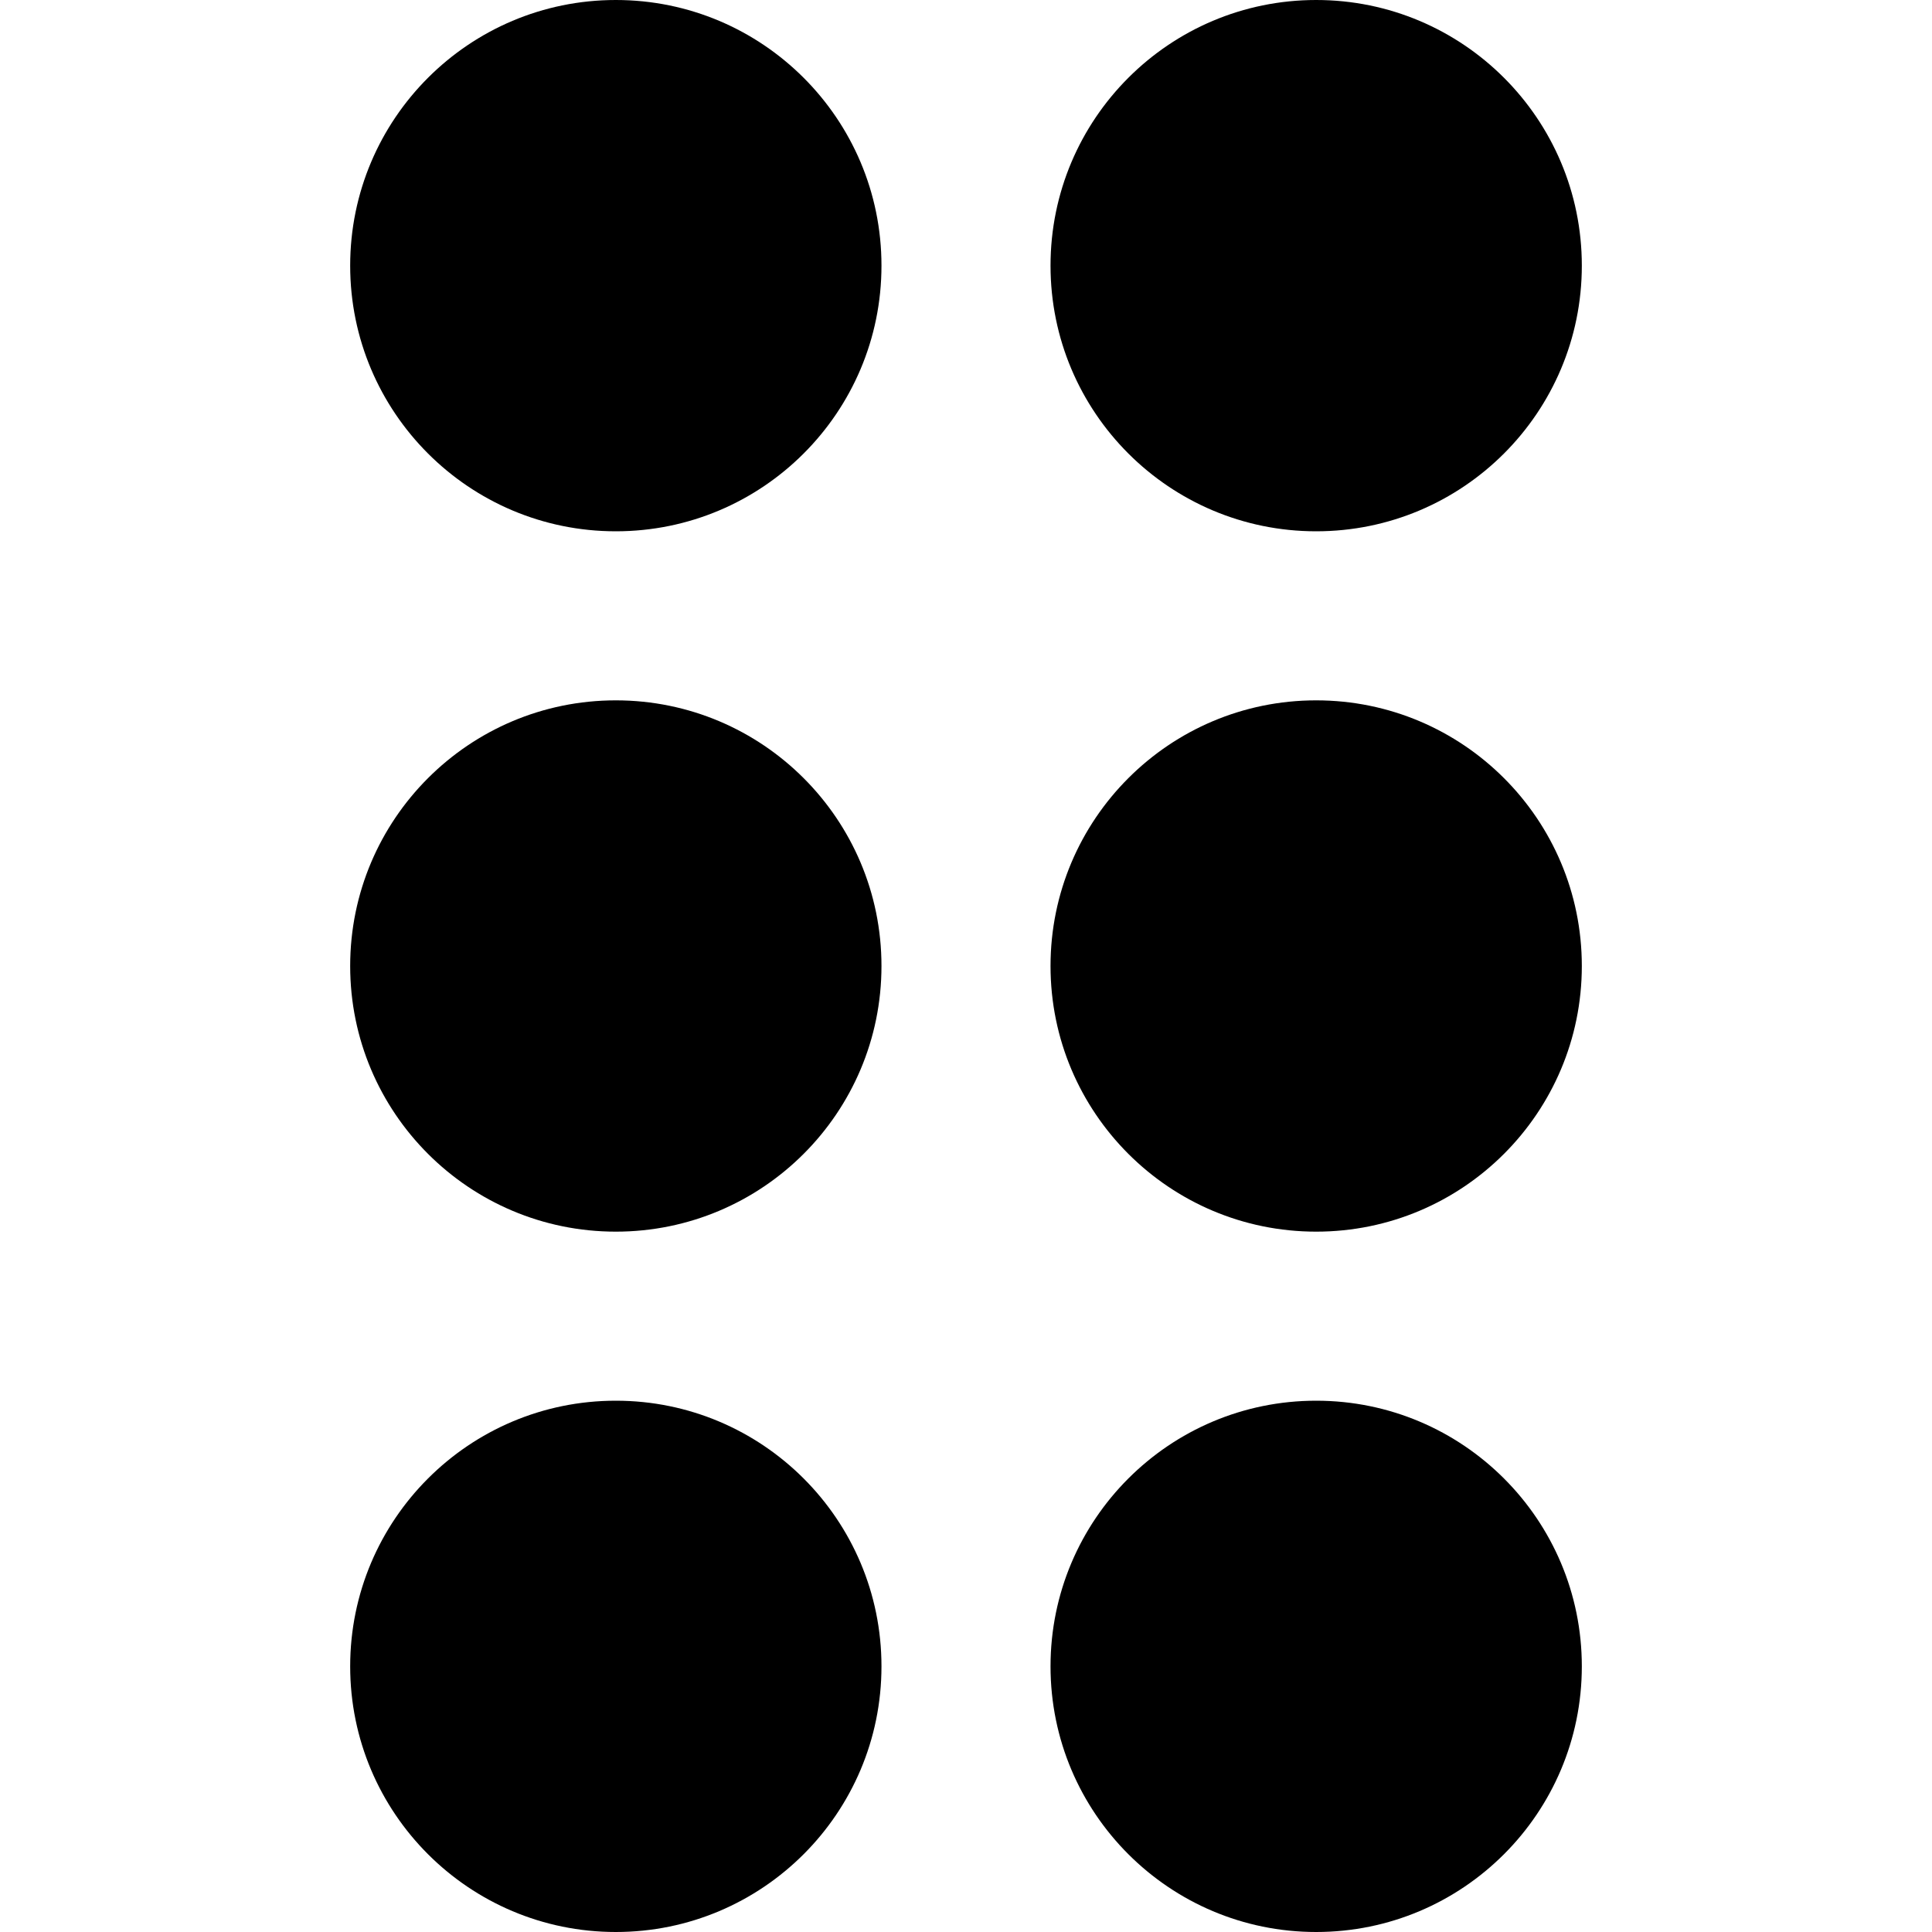
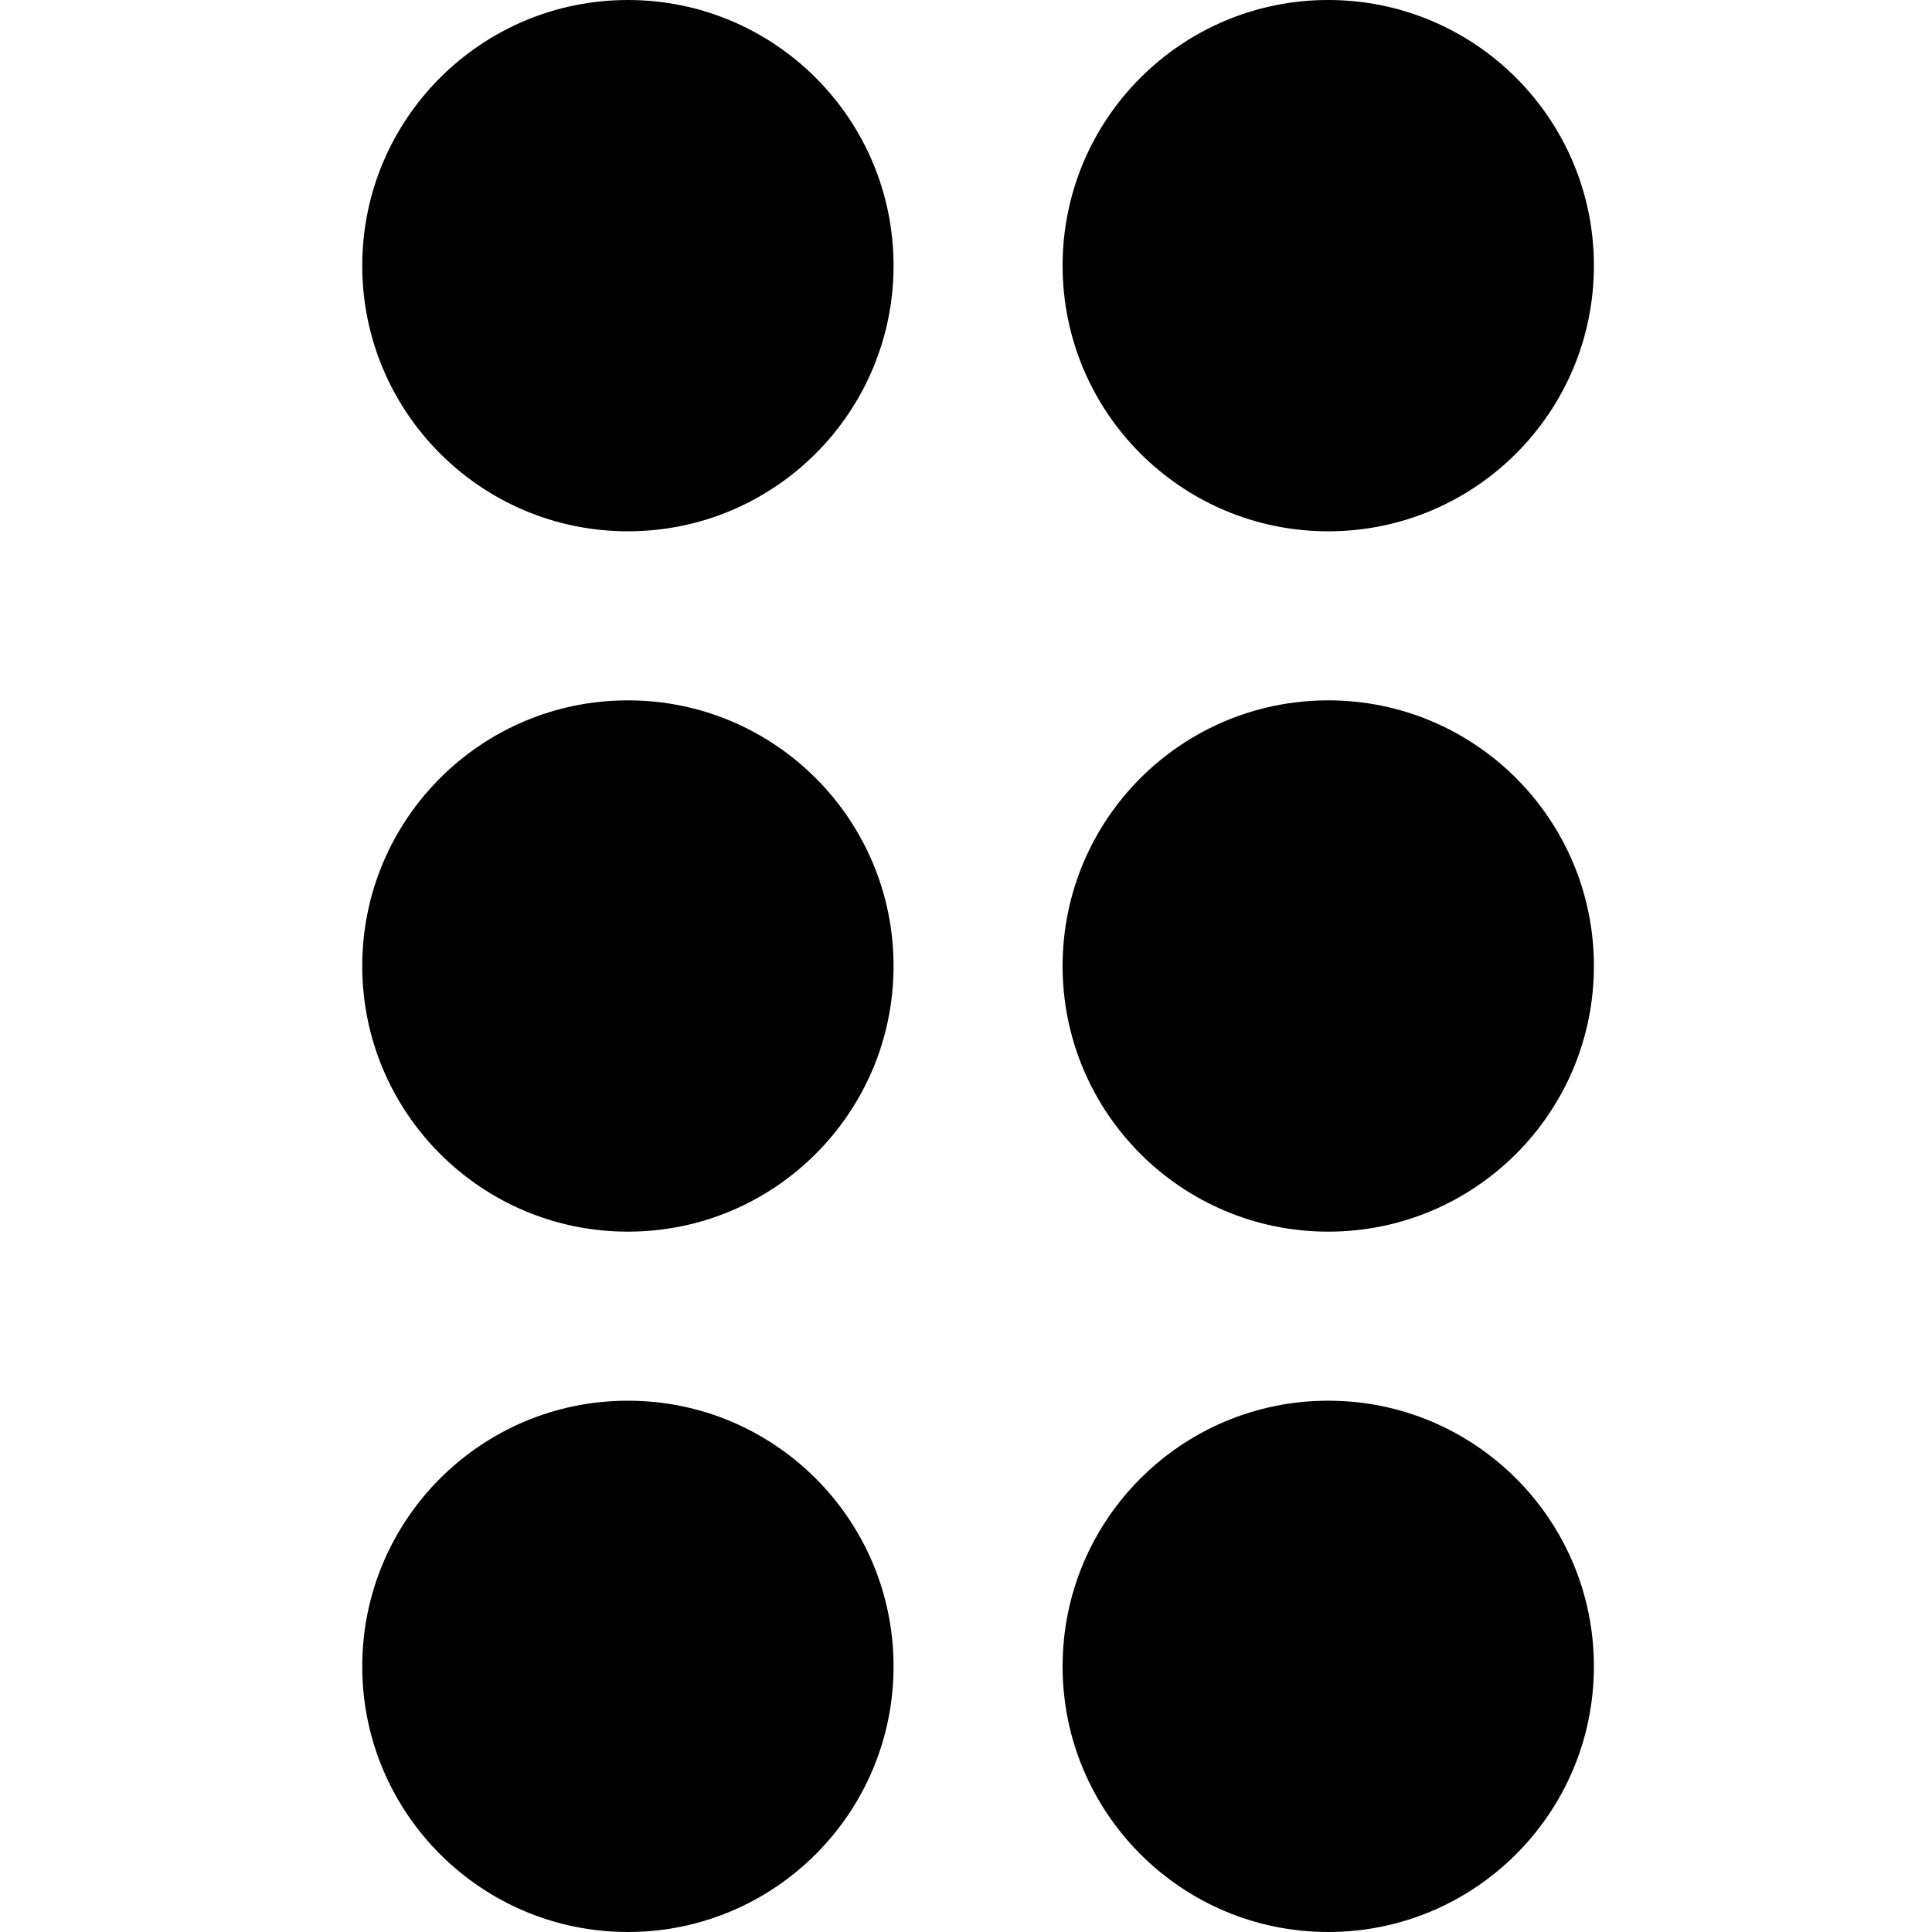
<svg xmlns="http://www.w3.org/2000/svg" id="icon-drag-vertical" viewBox="0 0 16 16">
-   <path d="M10.9 4.4a2.2 2.2 0 1 0 0-4.4 2.2 2.2 0 0 0 0 4.4ZM13.1 8a2.2 2.2 0 1 1-4.4 0 2.2 2.2 0 0 1 4.4 0Zm0 5.8a2.2 2.2 0 1 1-4.4 0 2.2 2.2 0 0 1 4.4 0Zm-5.8 0a2.2 2.2 0 1 1-4.4 0 2.2 2.2 0 0 1 4.4 0Zm-2.2-3.6a2.2 2.2 0 1 0 0-4.4 2.2 2.2 0 0 0 0 4.4Zm2.2-8a2.2 2.2 0 1 1-4.4 0 2.2 2.2 0 0 1 4.4 0Z" fill-rule="evenodd" />
+   <path d="M11 4.4A2.2 2.2 0 1 1 11 0a2.2 2.2 0 0 1 0 4.4ZM13.2 8a2.2 2.2 0 1 1-4.4 0 2.2 2.2 0 0 1 4.4 0Zm0 5.8a2.2 2.2 0 1 1-4.4 0 2.2 2.2 0 0 1 4.4 0Zm-5.8 0a2.2 2.2 0 1 1-4.4 0 2.2 2.2 0 0 1 4.4 0Zm-2.2-3.6a2.2 2.2 0 1 1 0-4.4 2.2 2.2 0 0 1 0 4.4Zm2.2-8a2.2 2.2 0 1 1-4.4 0 2.2 2.2 0 0 1 4.4 0Z" fill-rule="nonzero" />
</svg>
